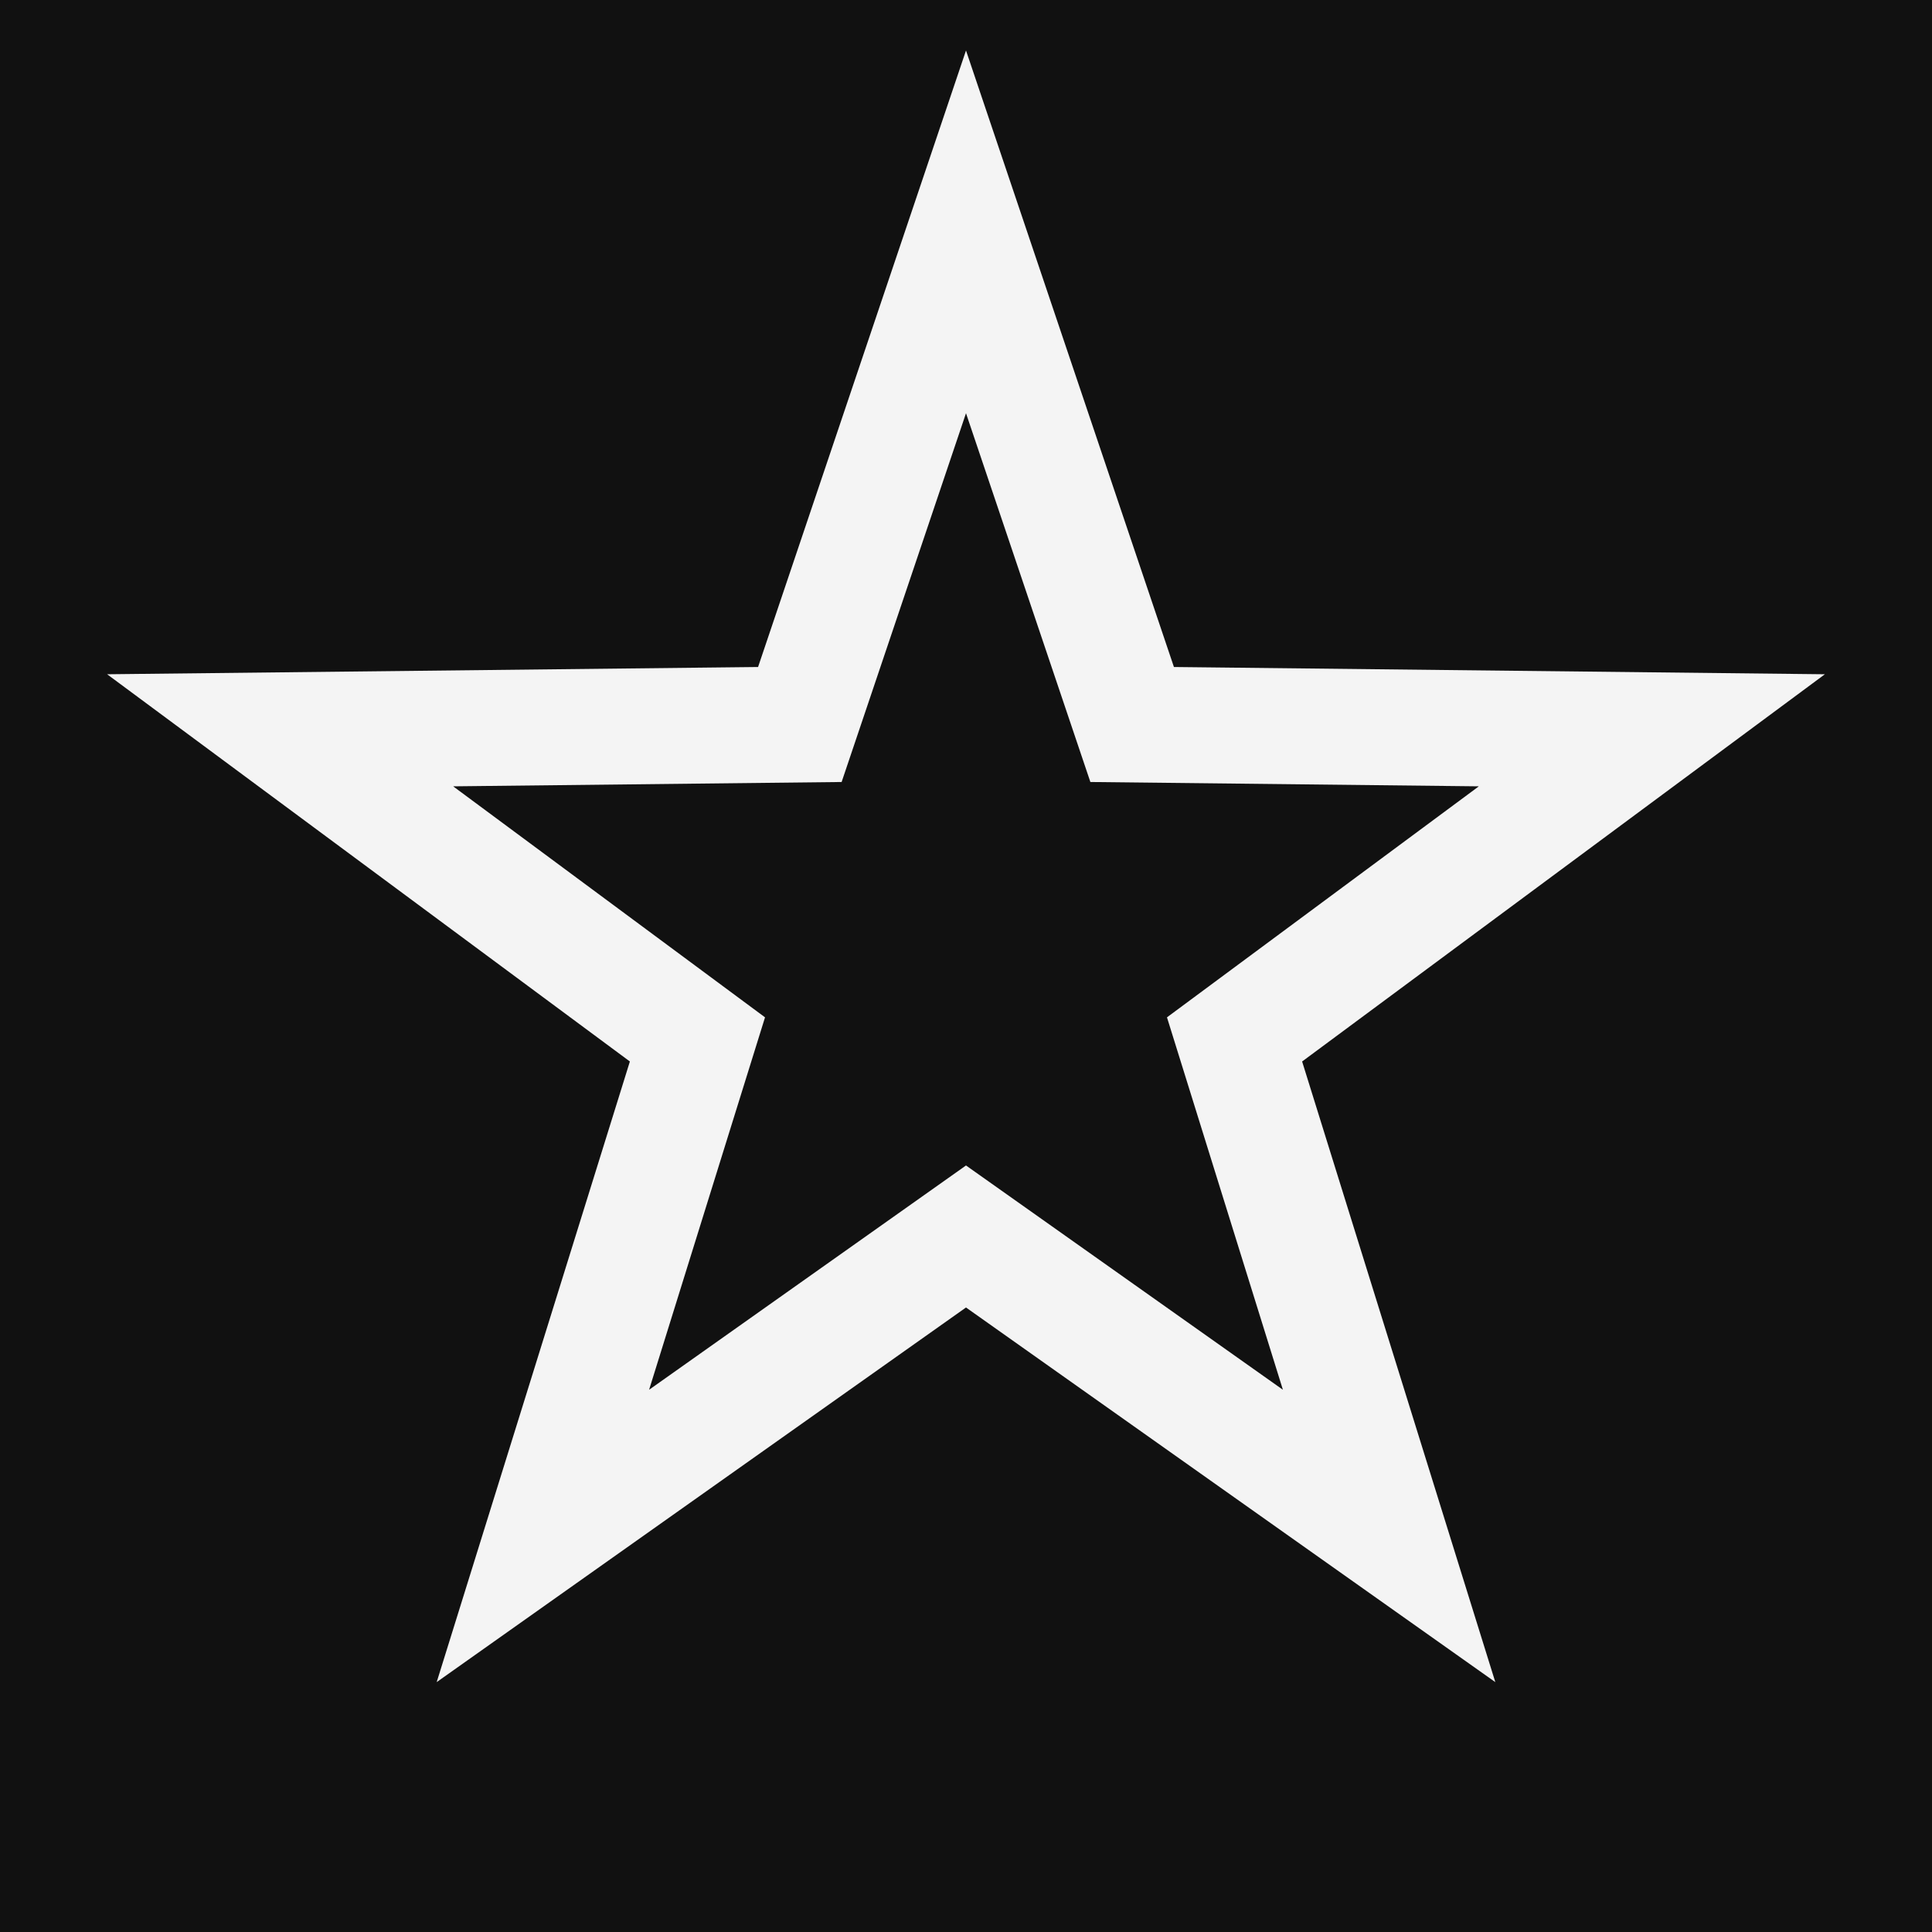
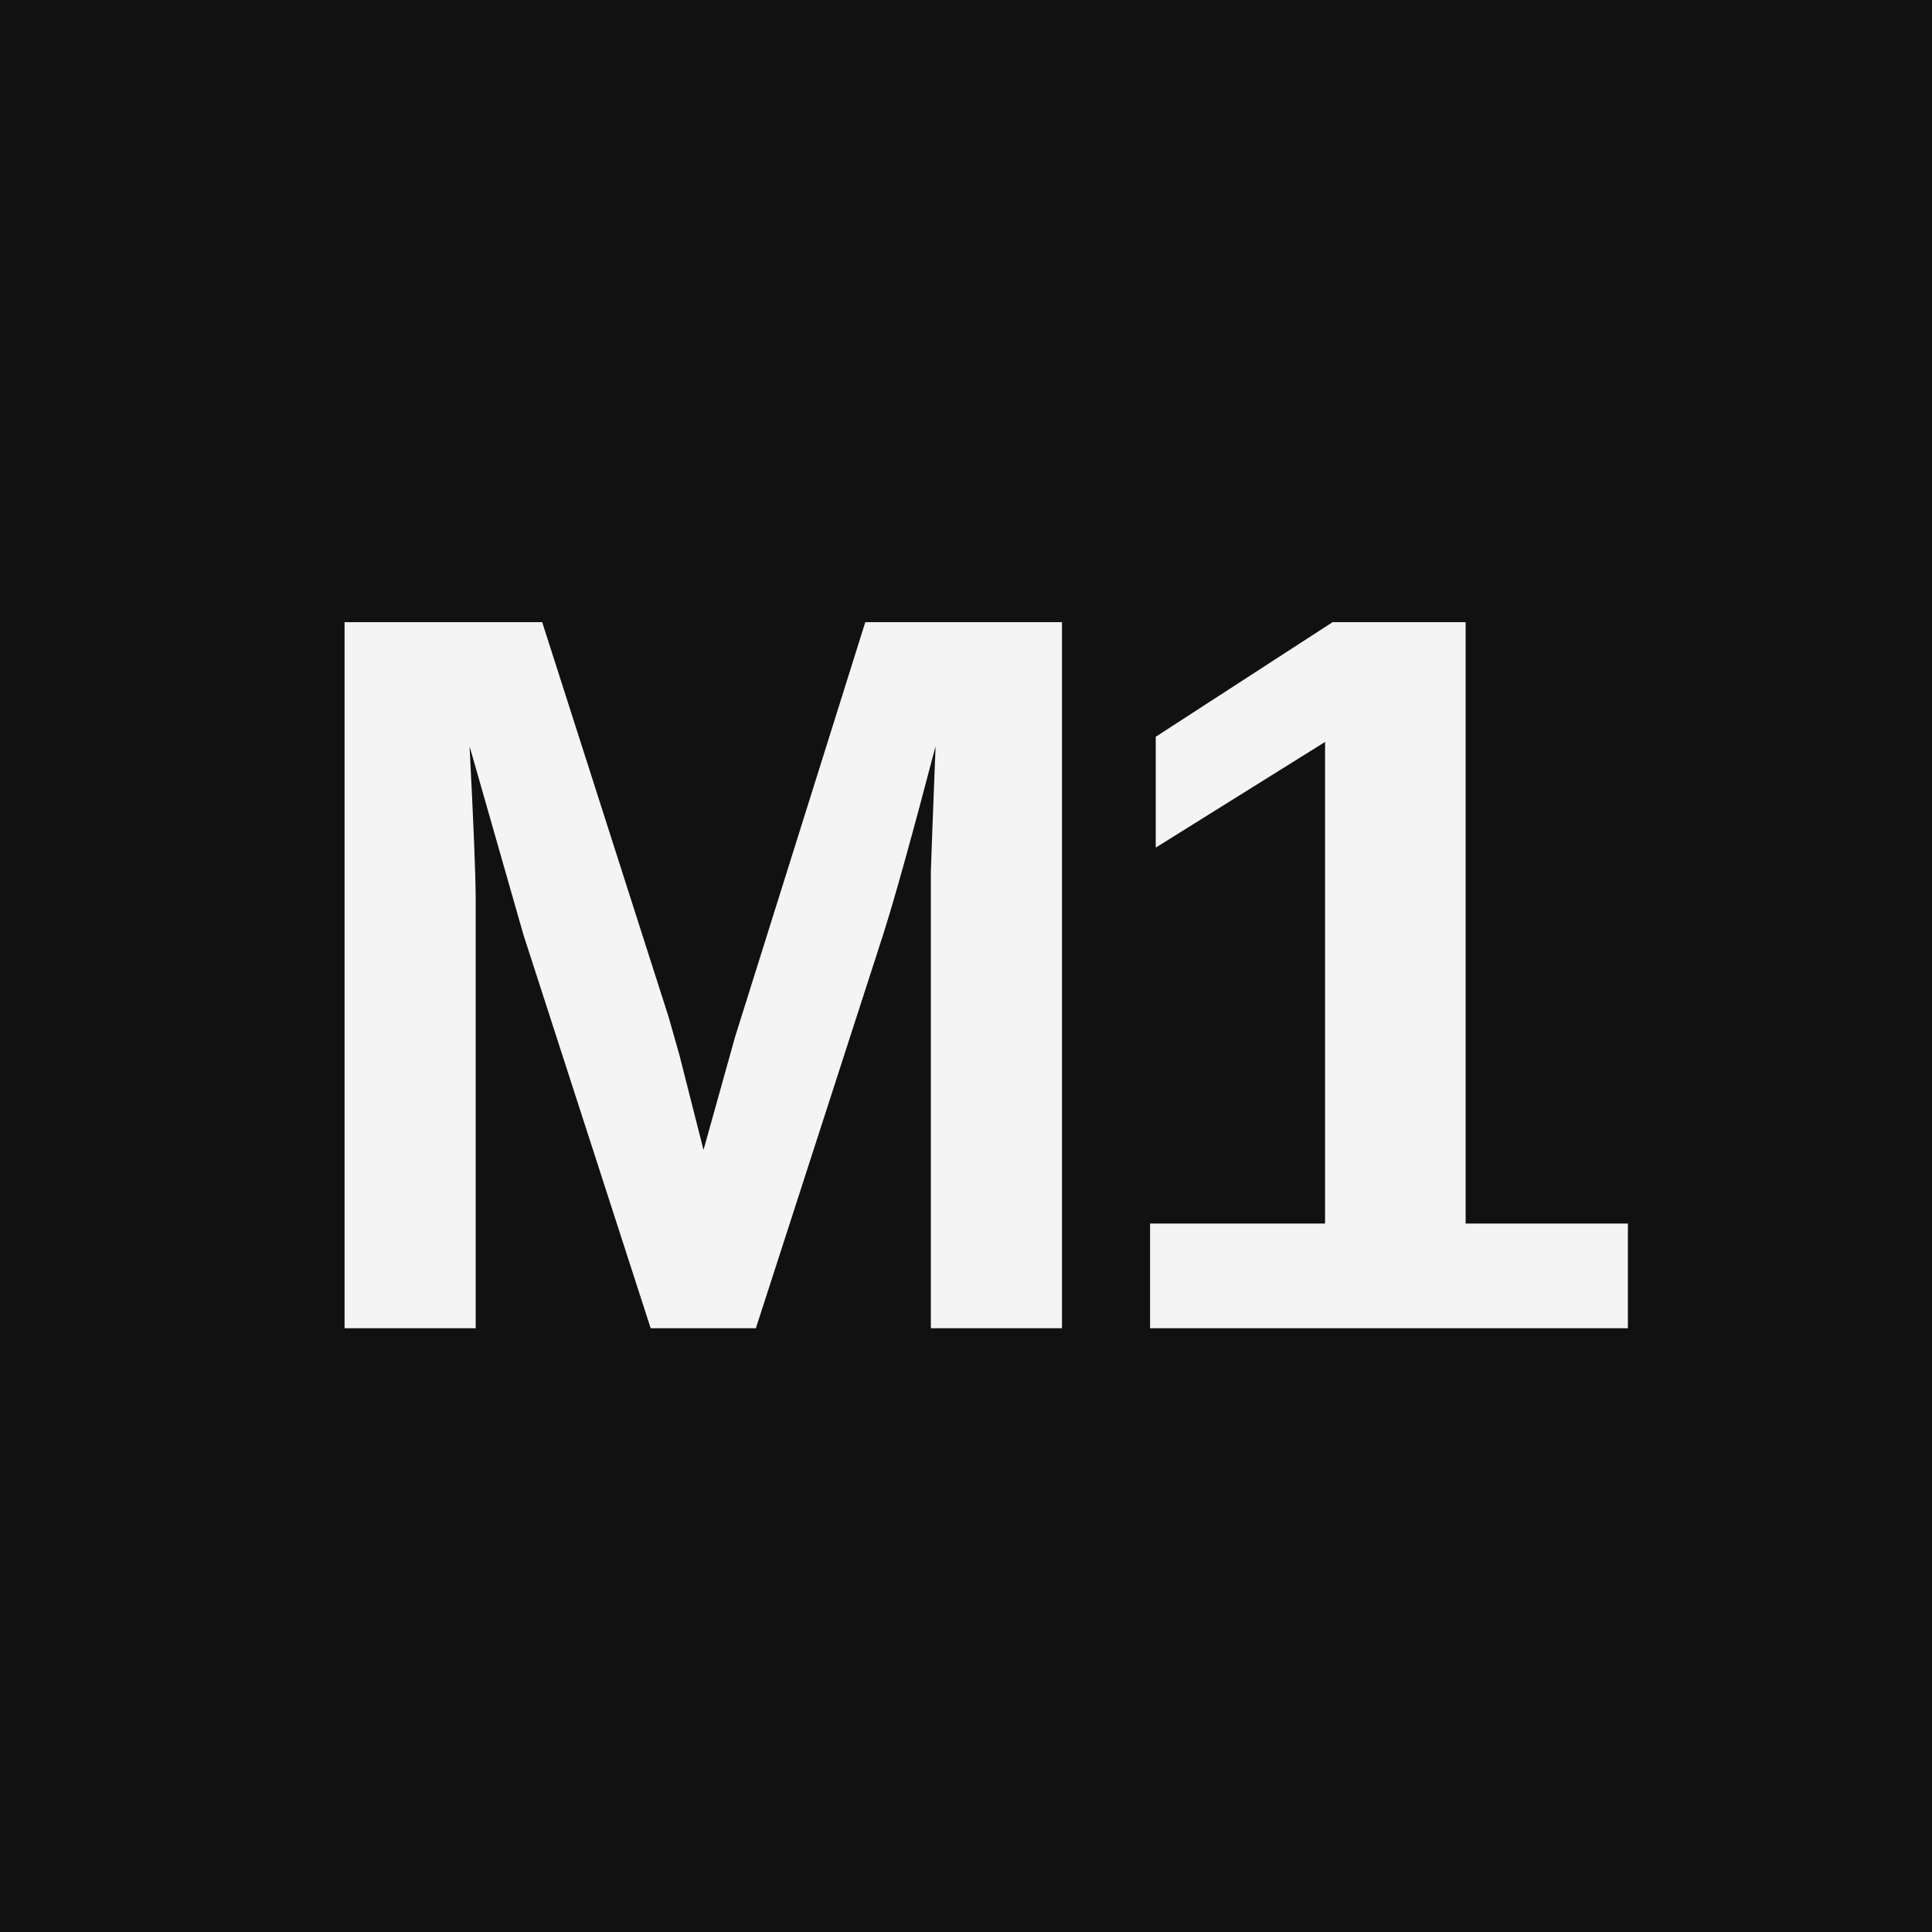
- <svg xmlns="http://www.w3.org/2000/svg" viewBox="0 0 100 100">
-   <rect width="100" height="100" fill="#111111" />
-   <path d="M50 12 L58.6 37.5 L85.5 37.8 L63.9 53.8 L71.9 79.5 L50 64 L28.1 79.5 L36.1 53.8 L14.5 37.8 L41.4 37.5 Z" fill="none" stroke="#F4F4F4" stroke-width="6" stroke-linejoin="miter" />
+ <svg xmlns="http://www.w3.org/2000/svg" viewBox="0 0 64 64">
+   <rect width="64" height="64" fill="#111111" />
+   <text x="32" y="44" text-anchor="middle" font-family="Arial Black, Arial, Helvetica, sans-serif" font-size="34" font-weight="900" letter-spacing="-1.5" fill="#F4F4F4">M1</text>
</svg>
